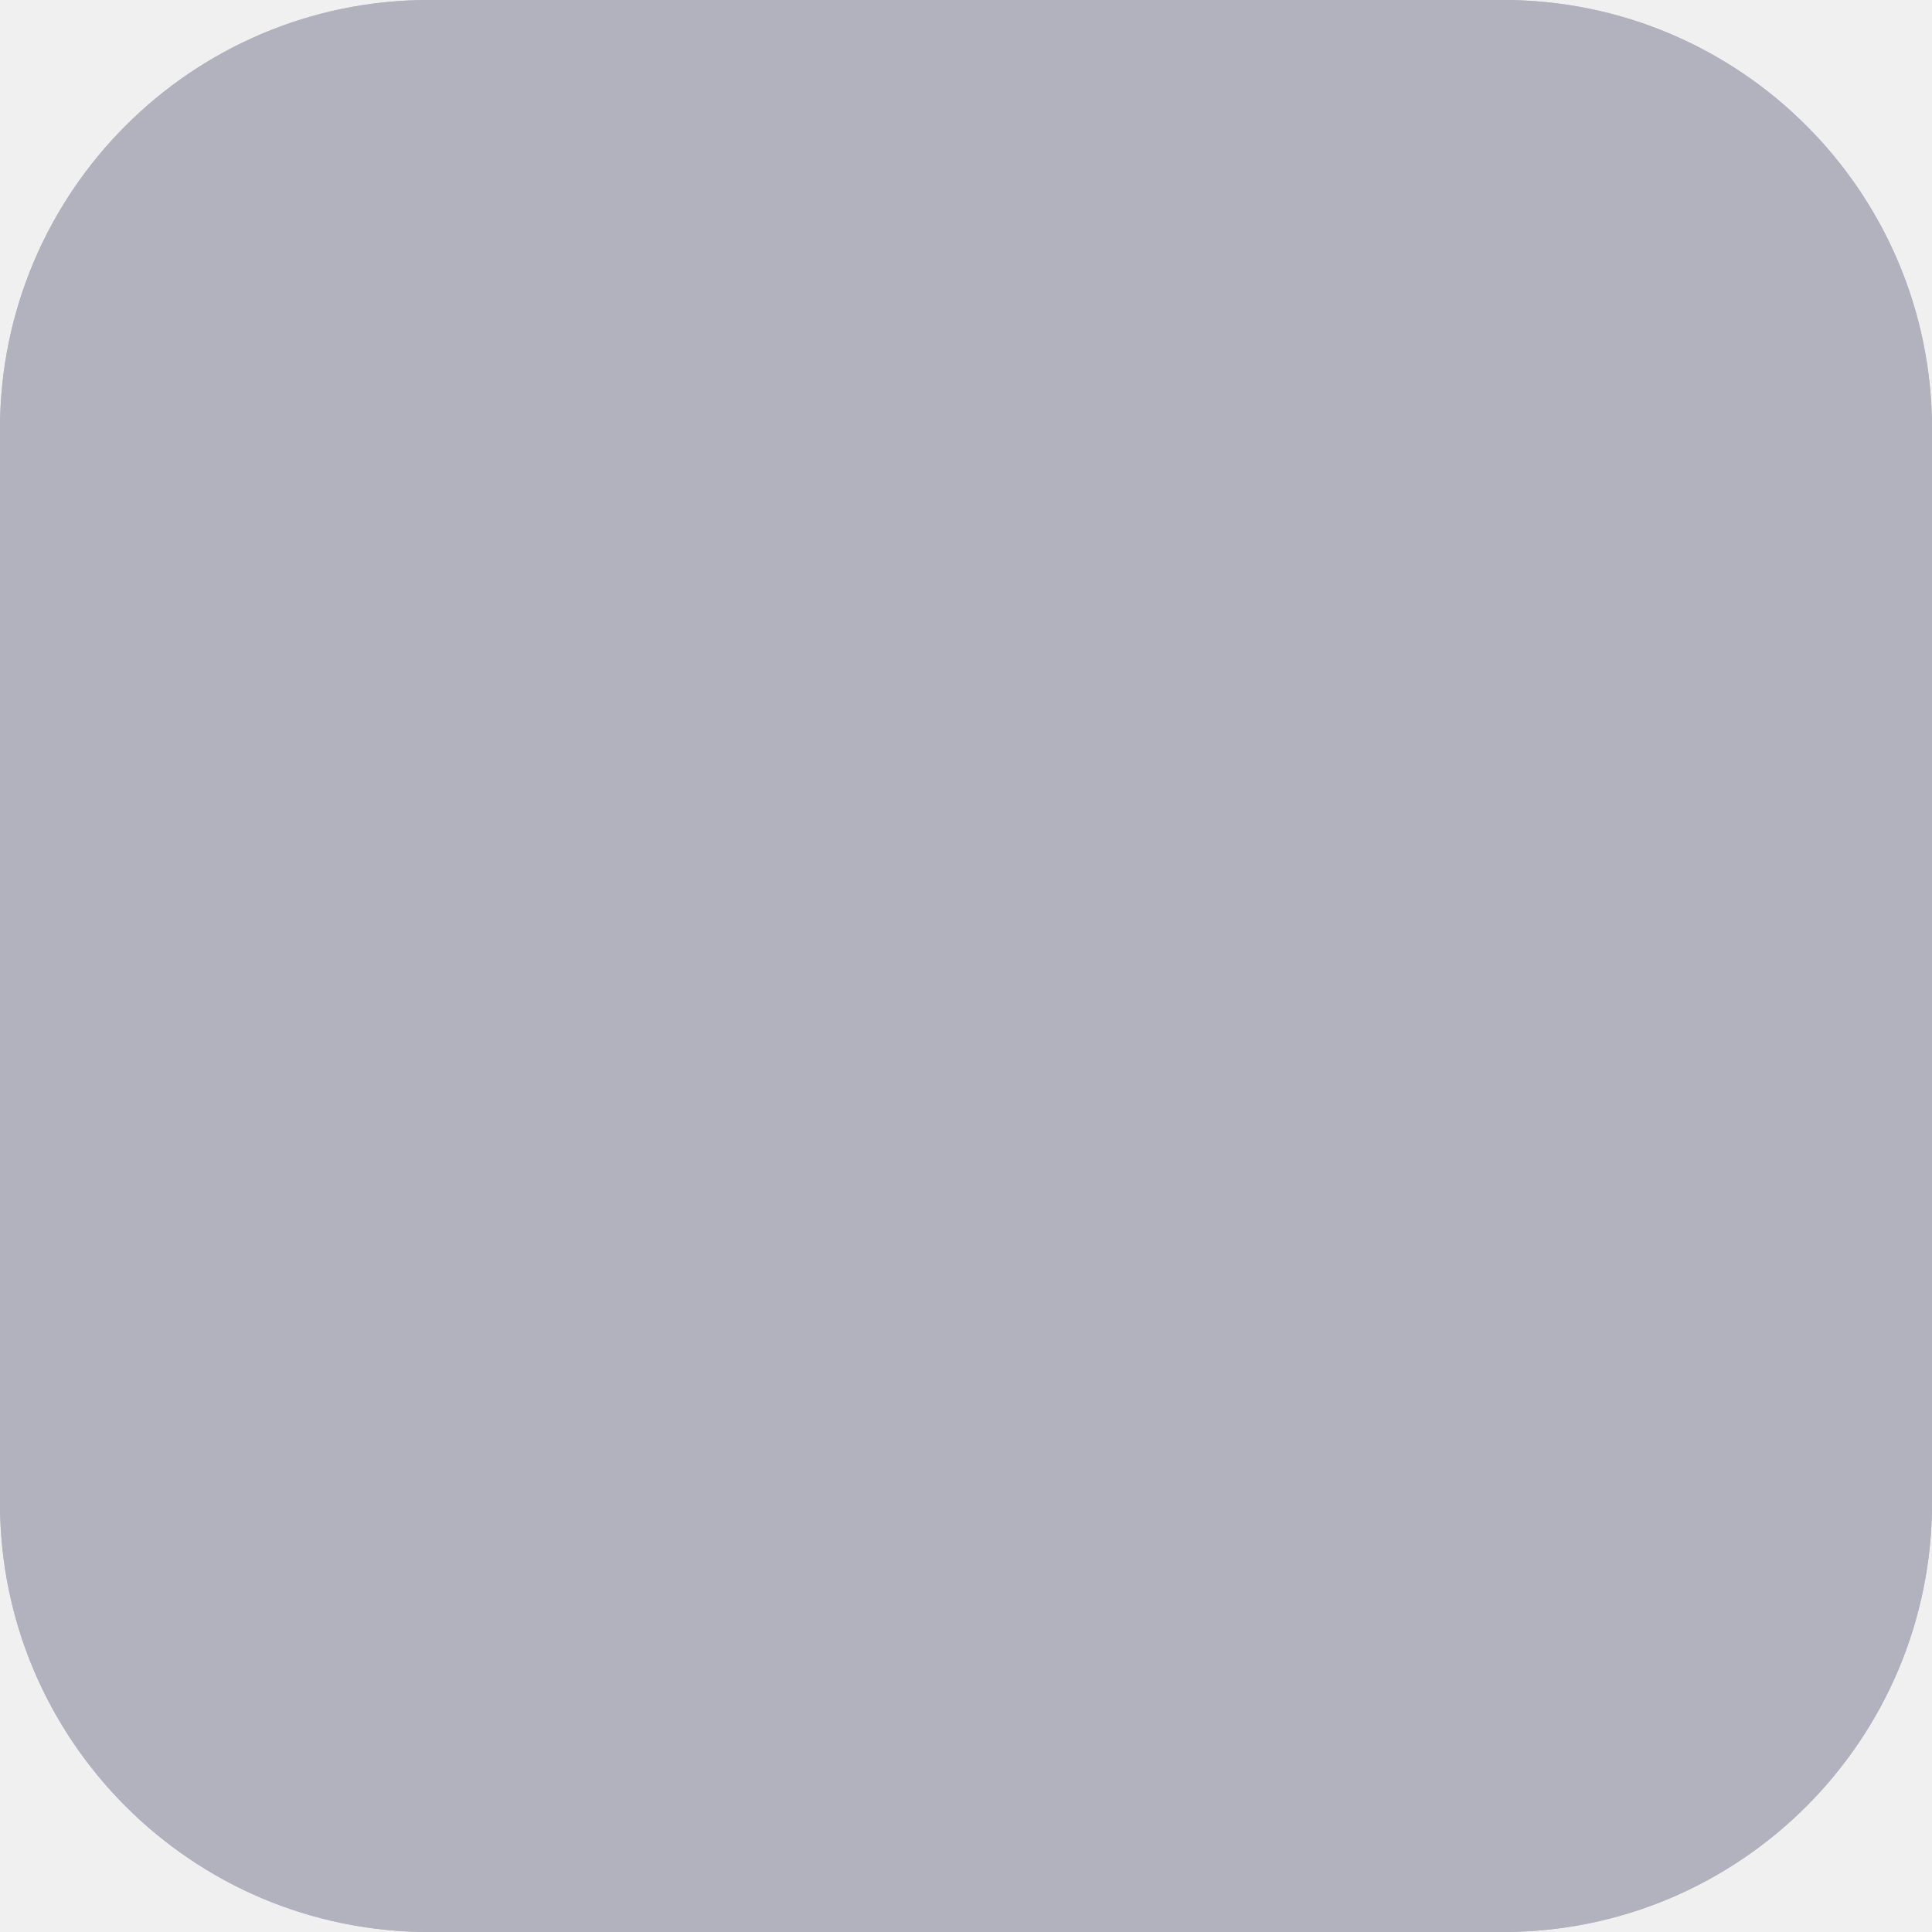
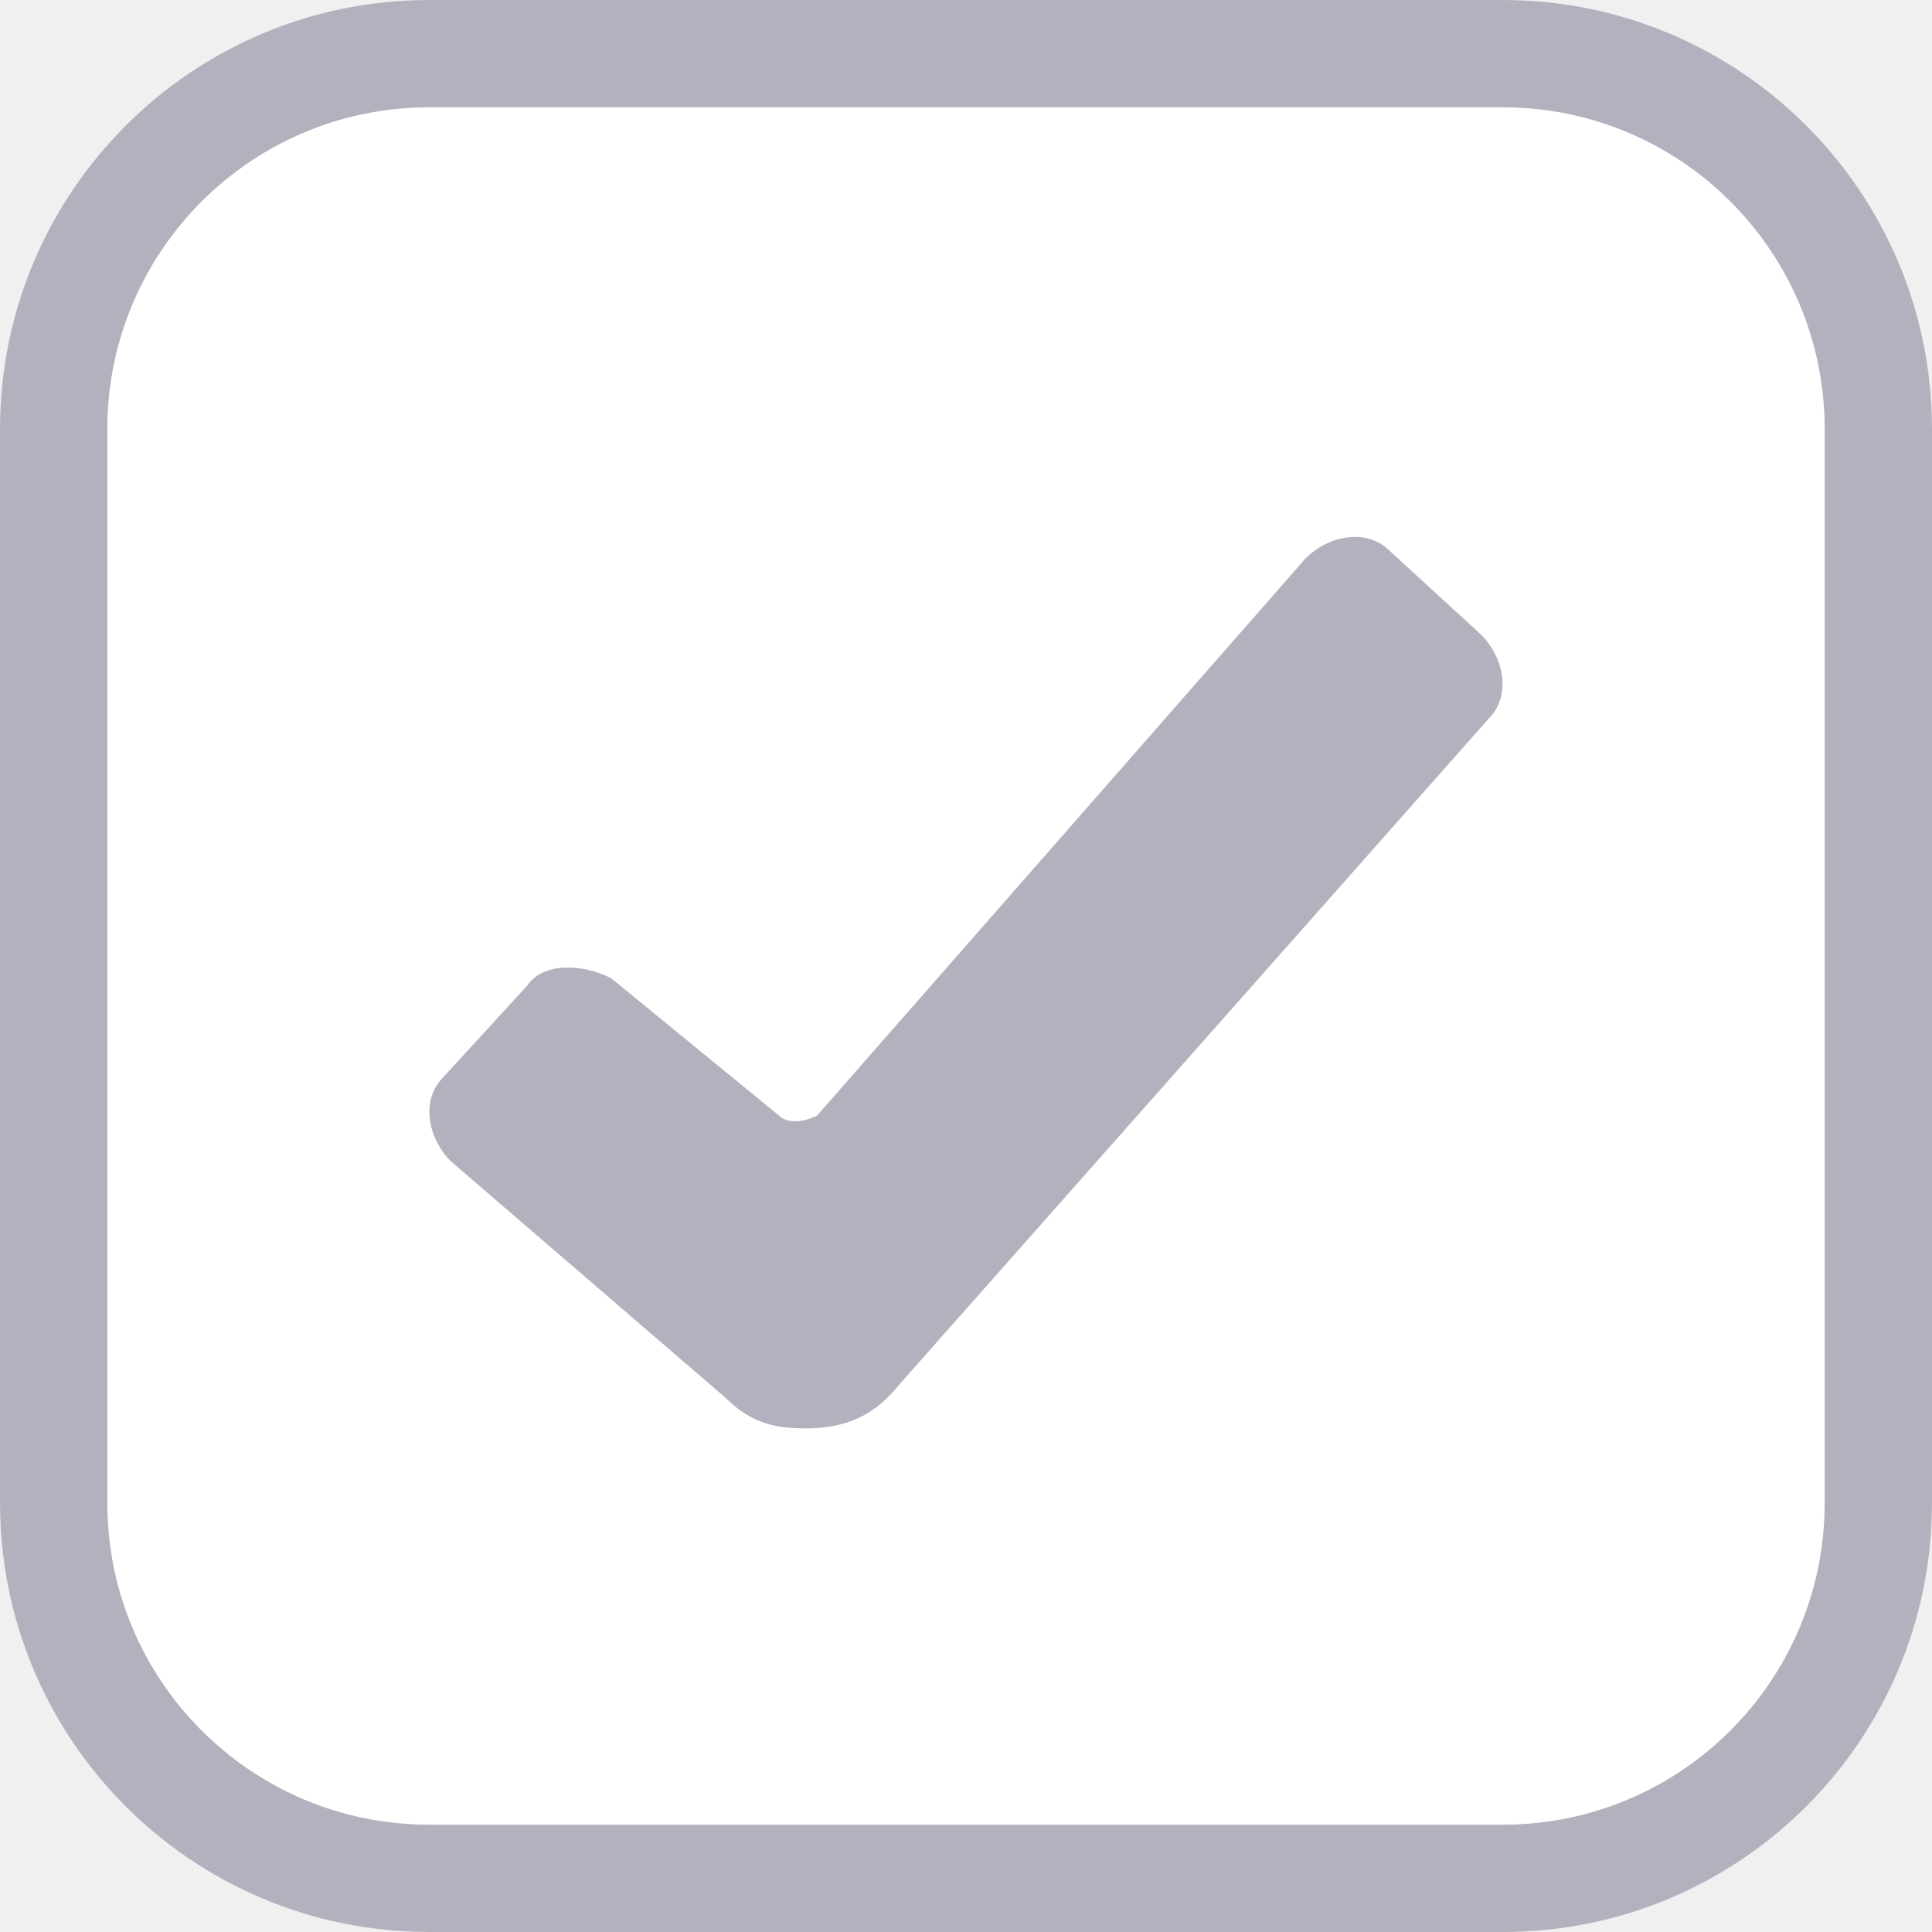
<svg xmlns="http://www.w3.org/2000/svg" viewBox="0 0 18 18">
-   <g fill="#B2B2BF">
-     <path d="M3.995 0h10.01A3.997 3.997 0 0 1 18 3.995v10.01A3.997 3.997 0 0 1 14.005 18H3.995A3.997 3.997 0 0 1 0 14.005V3.995A3.997 3.997 0 0 1 3.995 0z" />
-     <path d="M1 14.005A2.997 2.997 0 0 0 3.995 17h10.01A2.997 2.997 0 0 0 17 14.005V3.995A2.997 2.997 0 0 0 14.005 1H3.995A2.997 2.997 0 0 0 1 3.995v10.01zM3.995 0h10.01A3.997 3.997 0 0 1 18 3.995v10.01A3.997 3.997 0 0 1 14.005 18H3.995A3.997 3.997 0 0 1 0 14.005V3.995A3.997 3.997 0 0 1 3.995 0z" />
-     <path d="M7.471 13.307c-.284 0-.498-.071-.711-.284L4.2 10.819c-.213-.213-.284-.569-.071-.782l.782-.853c.142-.213.498-.213.782-.071l1.564 1.28c.071.071.213.071.356 0l4.551-5.191c.213-.213.569-.284.782-.071l.853.782c.213.213.284.569.071.782l-5.476 6.187c-.284.356-.569.427-.924.427z" />
+   <g fill="none" fill-rule="evenodd">
+     <path fill="#FFF" d="M3.995 0h10.01A3.997 3.997 0 0 1 18 3.995v10.01A3.997 3.997 0 0 1 14.005 18H3.995A3.997 3.997 0 0 1 0 14.005V3.995A3.997 3.997 0 0 1 3.995 0z" />
+     <path fill="#B2B2BF" d="M1 14.005A2.997 2.997 0 0 0 3.995 17h10.01A2.997 2.997 0 0 0 17 14.005V3.995A2.997 2.997 0 0 0 14.005 1H3.995A2.997 2.997 0 0 0 1 3.995v10.01zM3.995 0h10.01A3.997 3.997 0 0 1 18 3.995v10.01A3.997 3.997 0 0 1 14.005 18H3.995A3.997 3.997 0 0 1 0 14.005V3.995A3.997 3.997 0 0 1 3.995 0z" />
+     <path fill="#B2B2BF" d="M7.471 13.307c-.284 0-.498-.071-.711-.284L4.2 10.819c-.213-.213-.284-.569-.071-.782l.782-.853c.142-.213.498-.213.782-.071l1.564 1.28c.071.071.213.071.356 0l4.551-5.191c.213-.213.569-.284.782-.071l.853.782c.213.213.284.569.071.782l-5.476 6.187c-.284.356-.569.427-.924.427l.001-.002z" />
  </g>
</svg>
